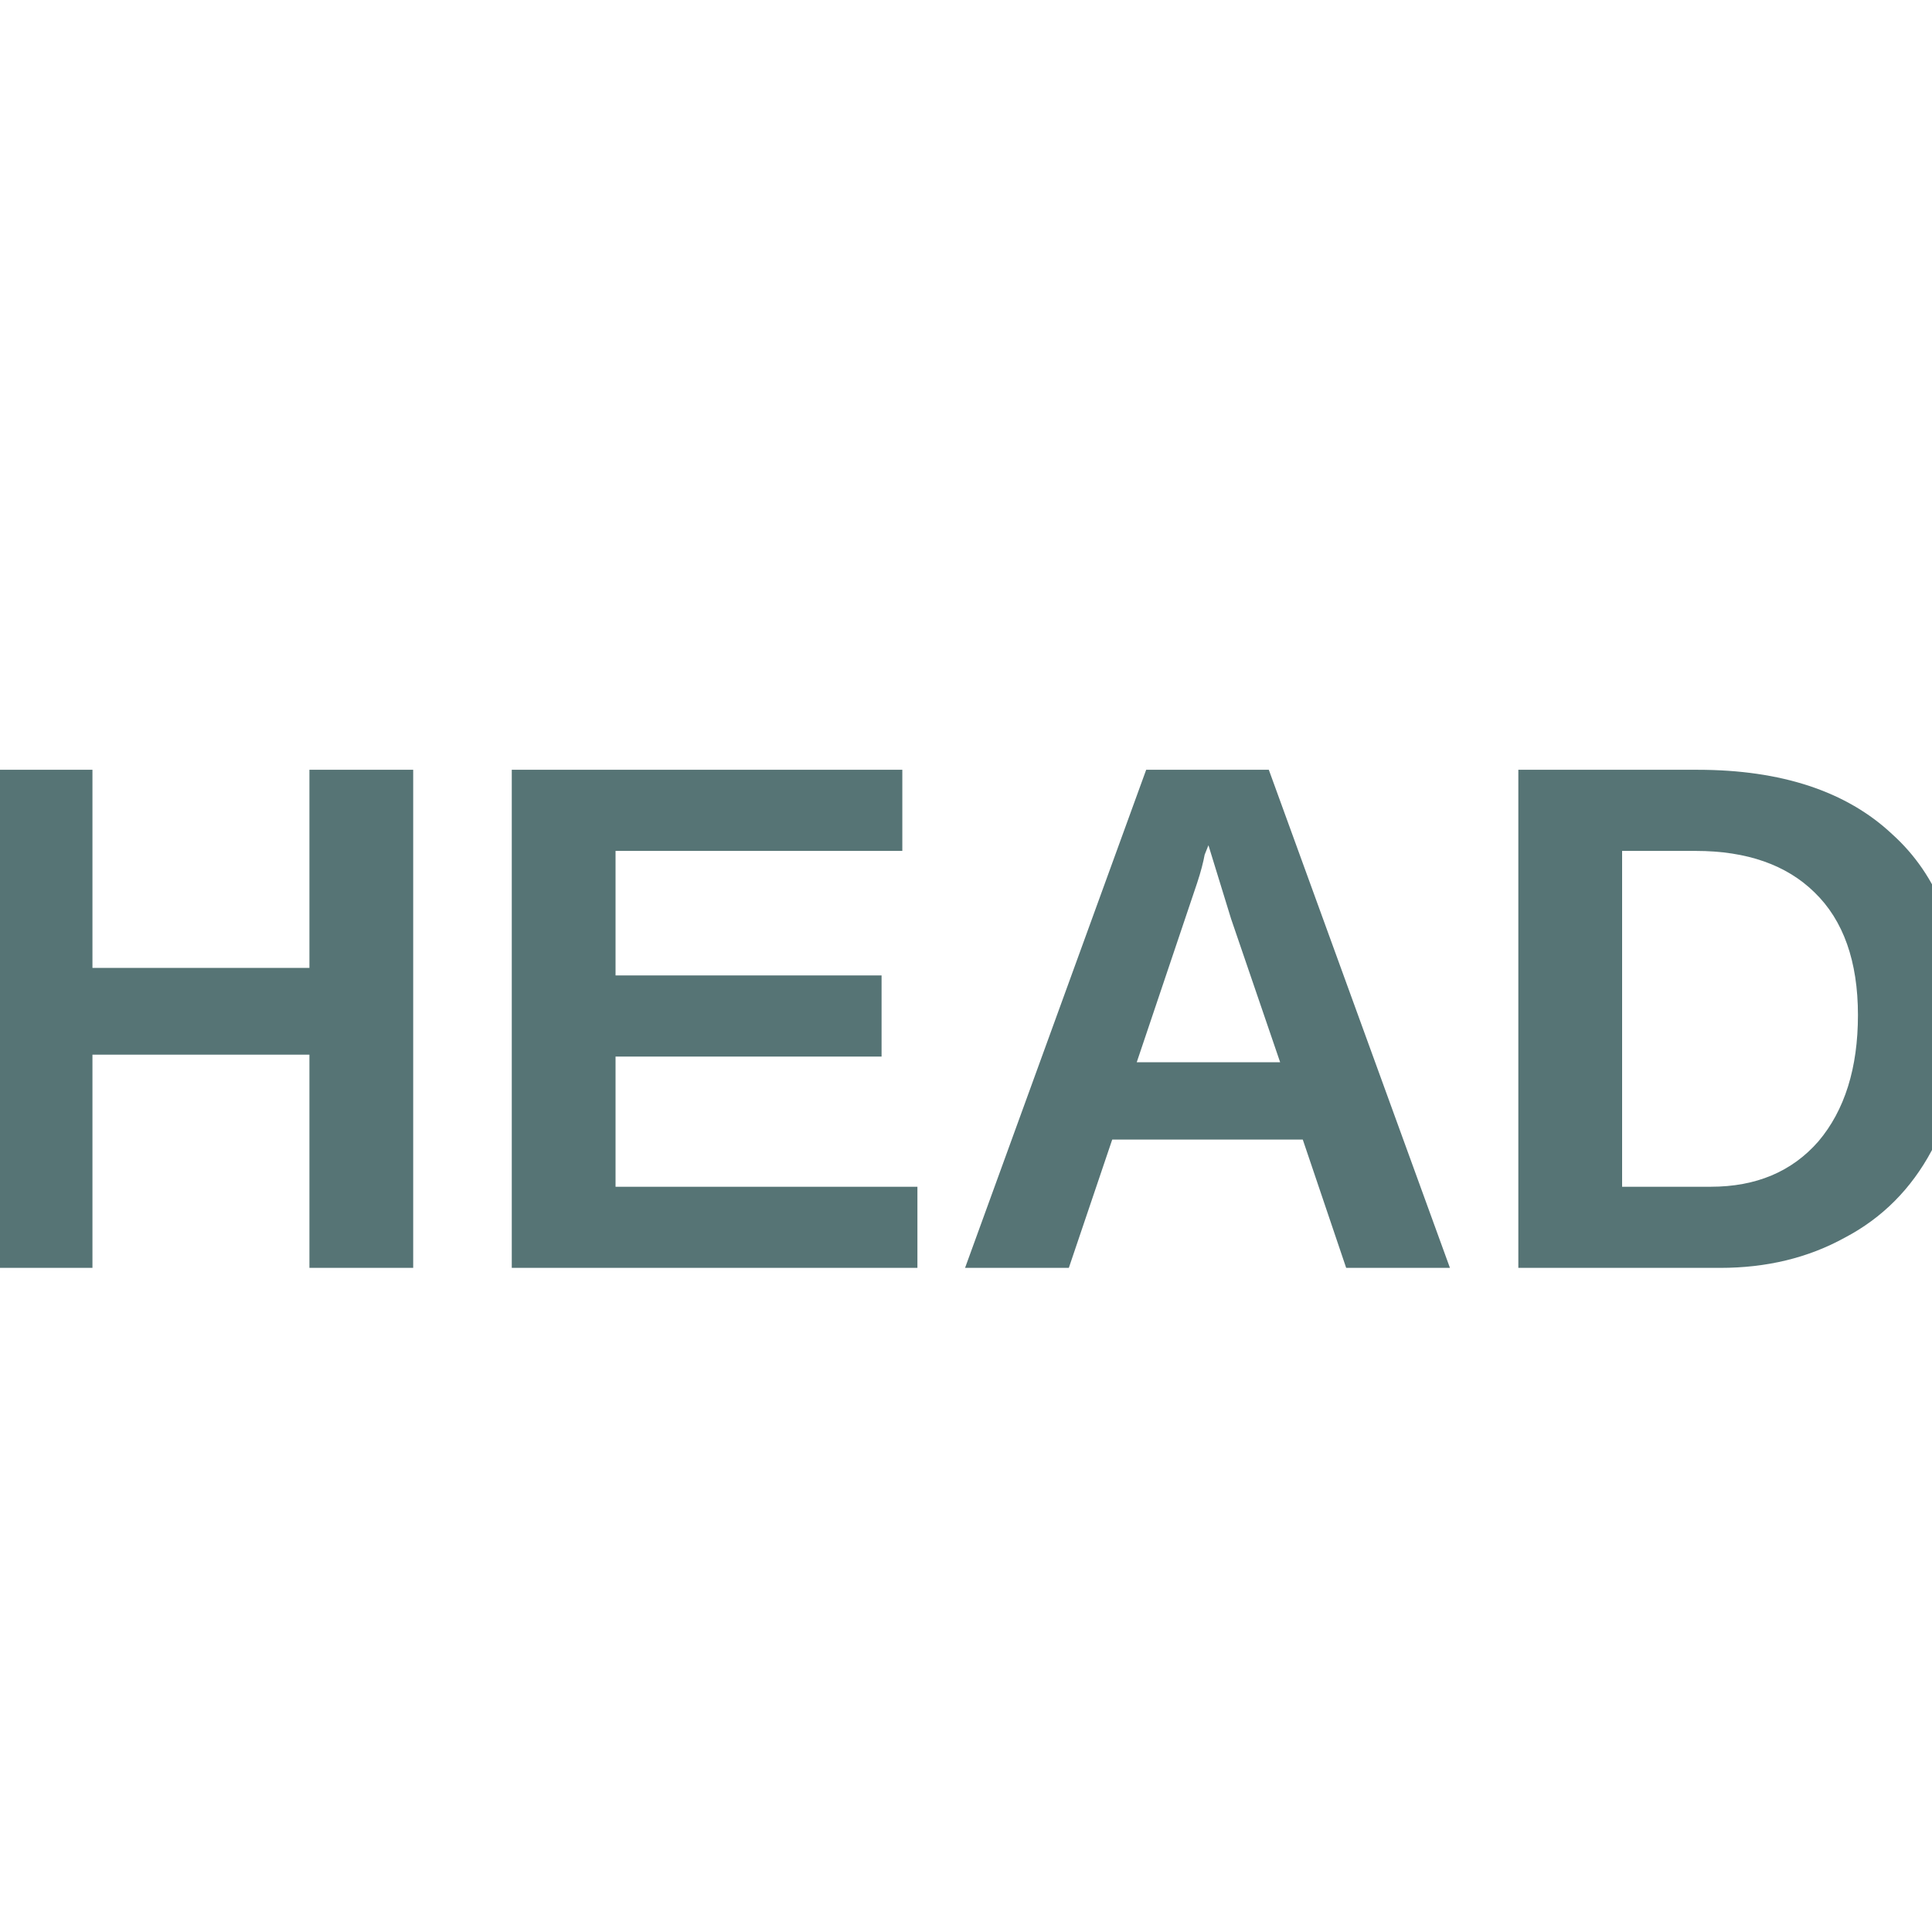
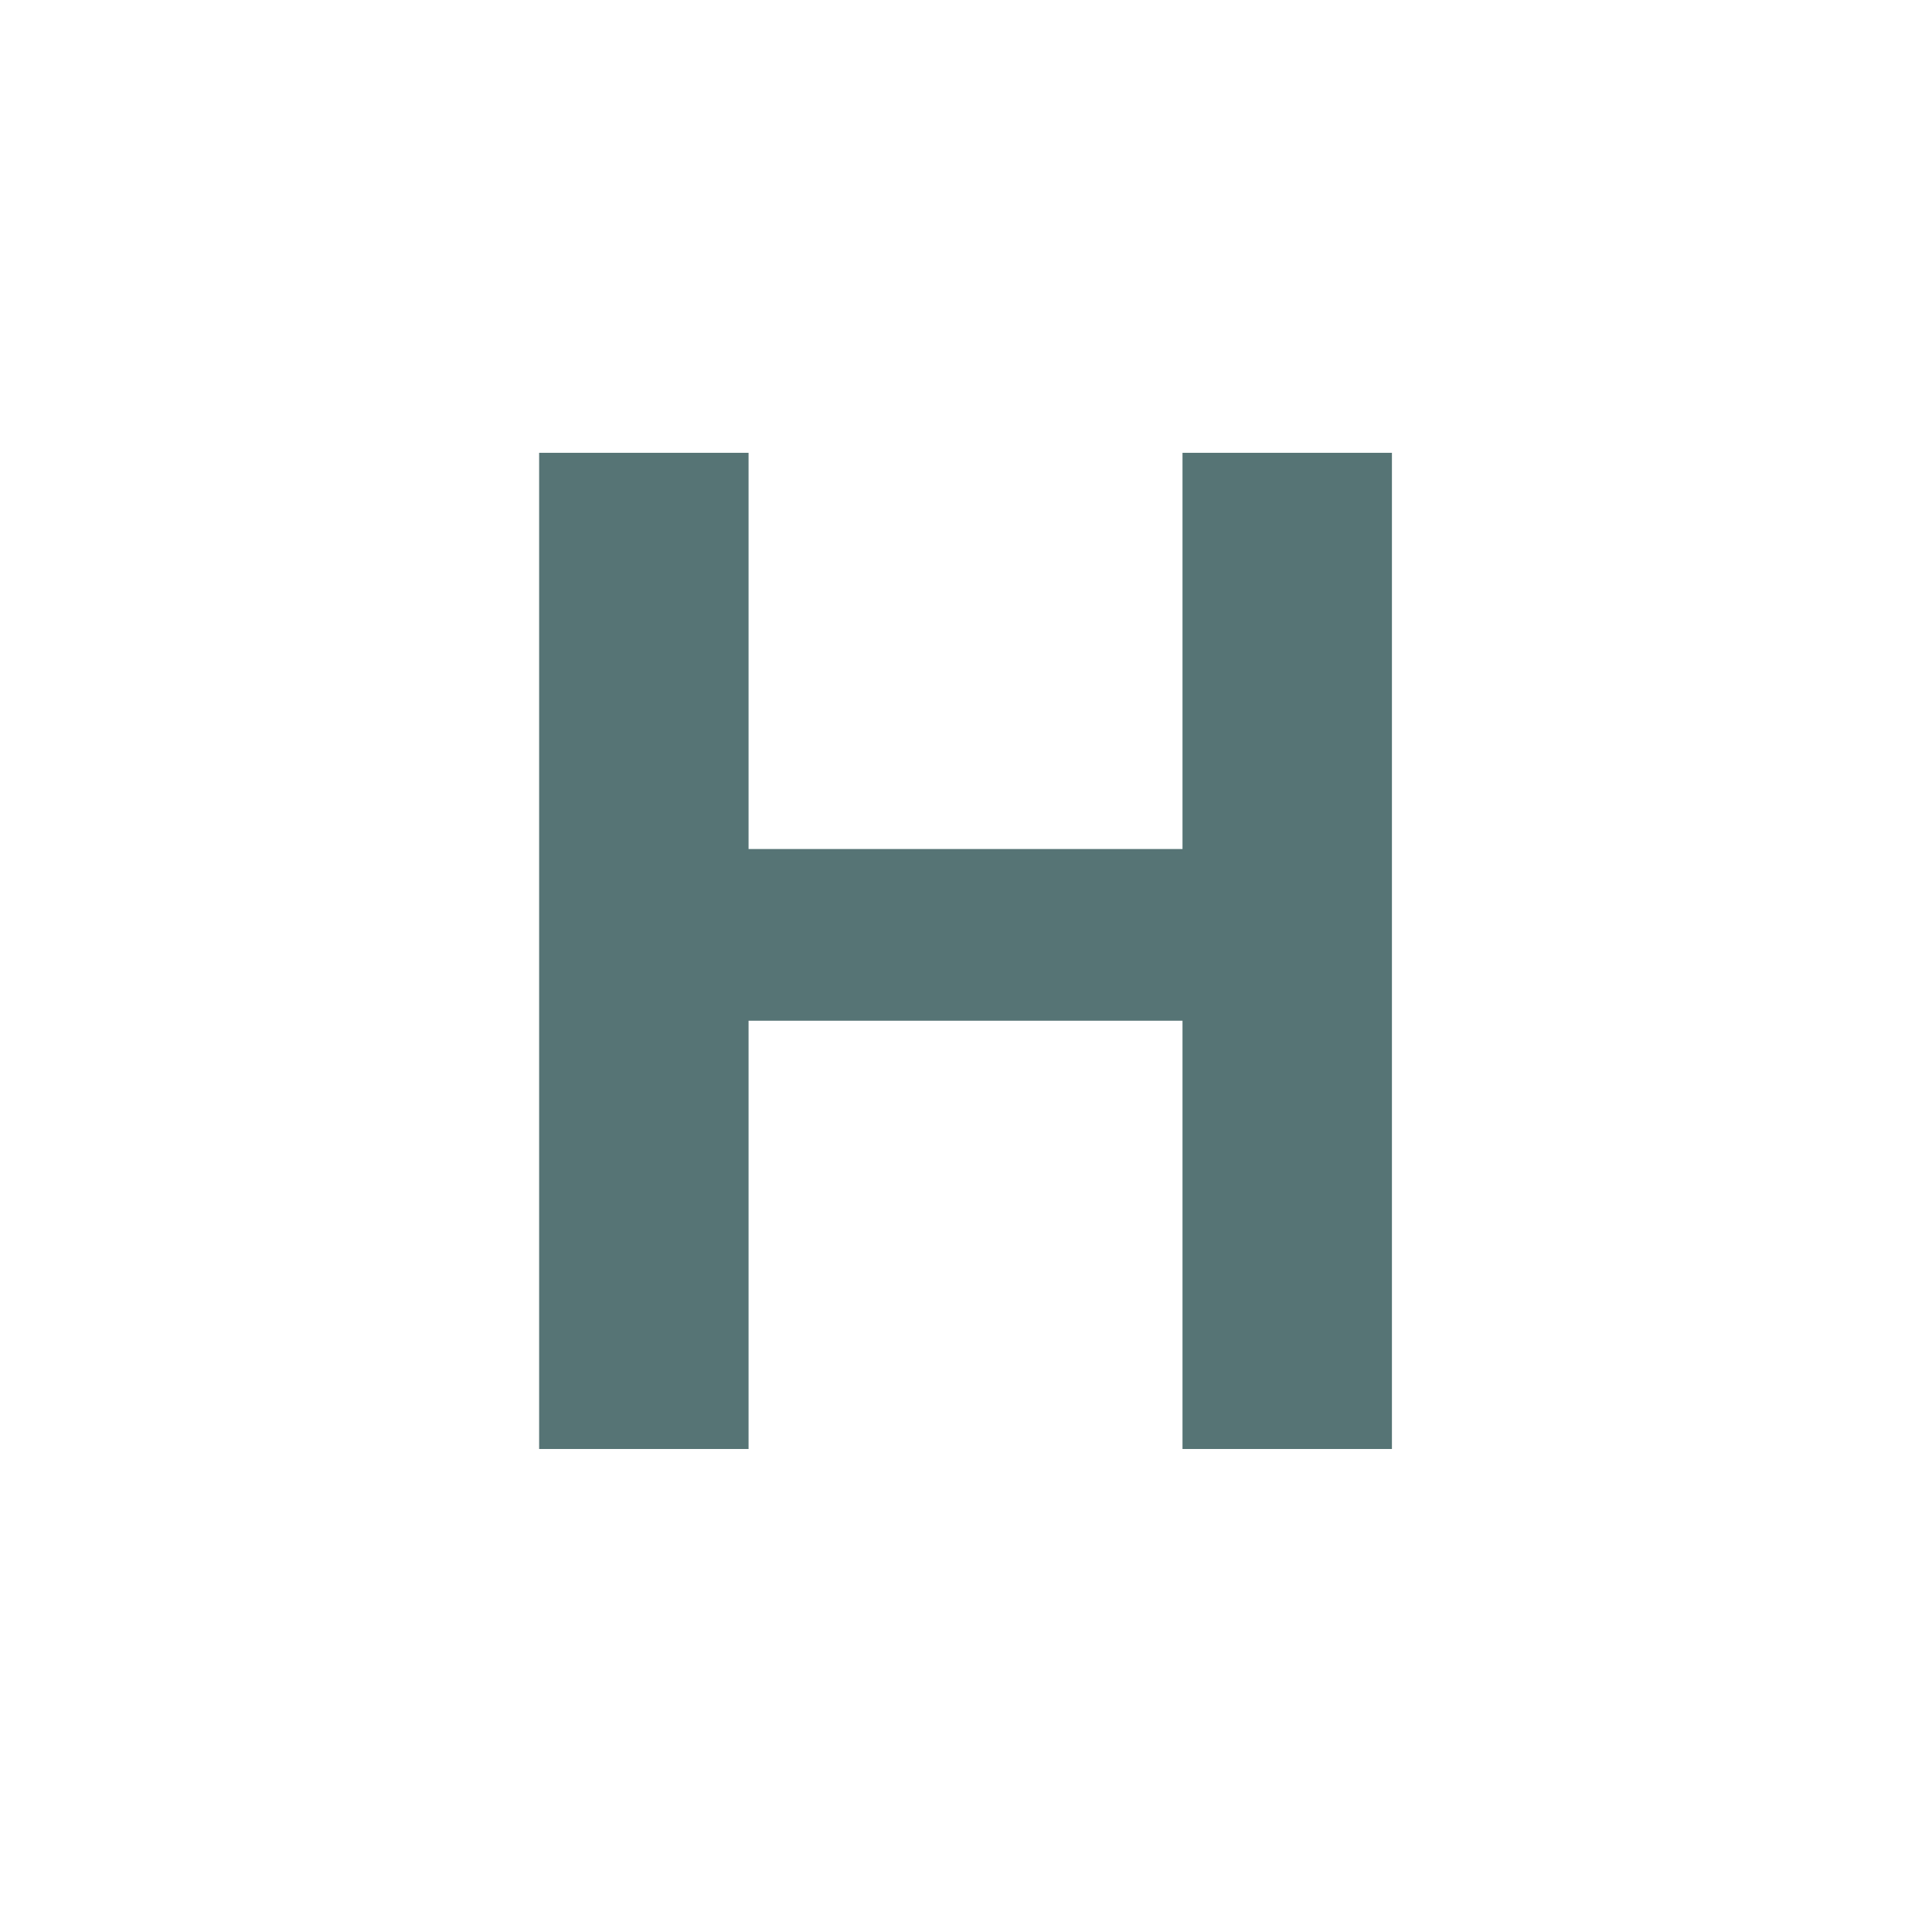
<svg xmlns="http://www.w3.org/2000/svg" width="16" height="16" viewBox="0 0 16 16">
-   <text x="8" y="10.5" text-anchor="middle" font-family="Arial, sans-serif" font-size="6" font-weight="700" fill="#567475">HEAD</text>
+   <text x="8" y="12" text-anchor="middle" font-family="Arial, sans-serif" font-size="12" font-weight="700" fill="#567475">H</text>
</svg>
